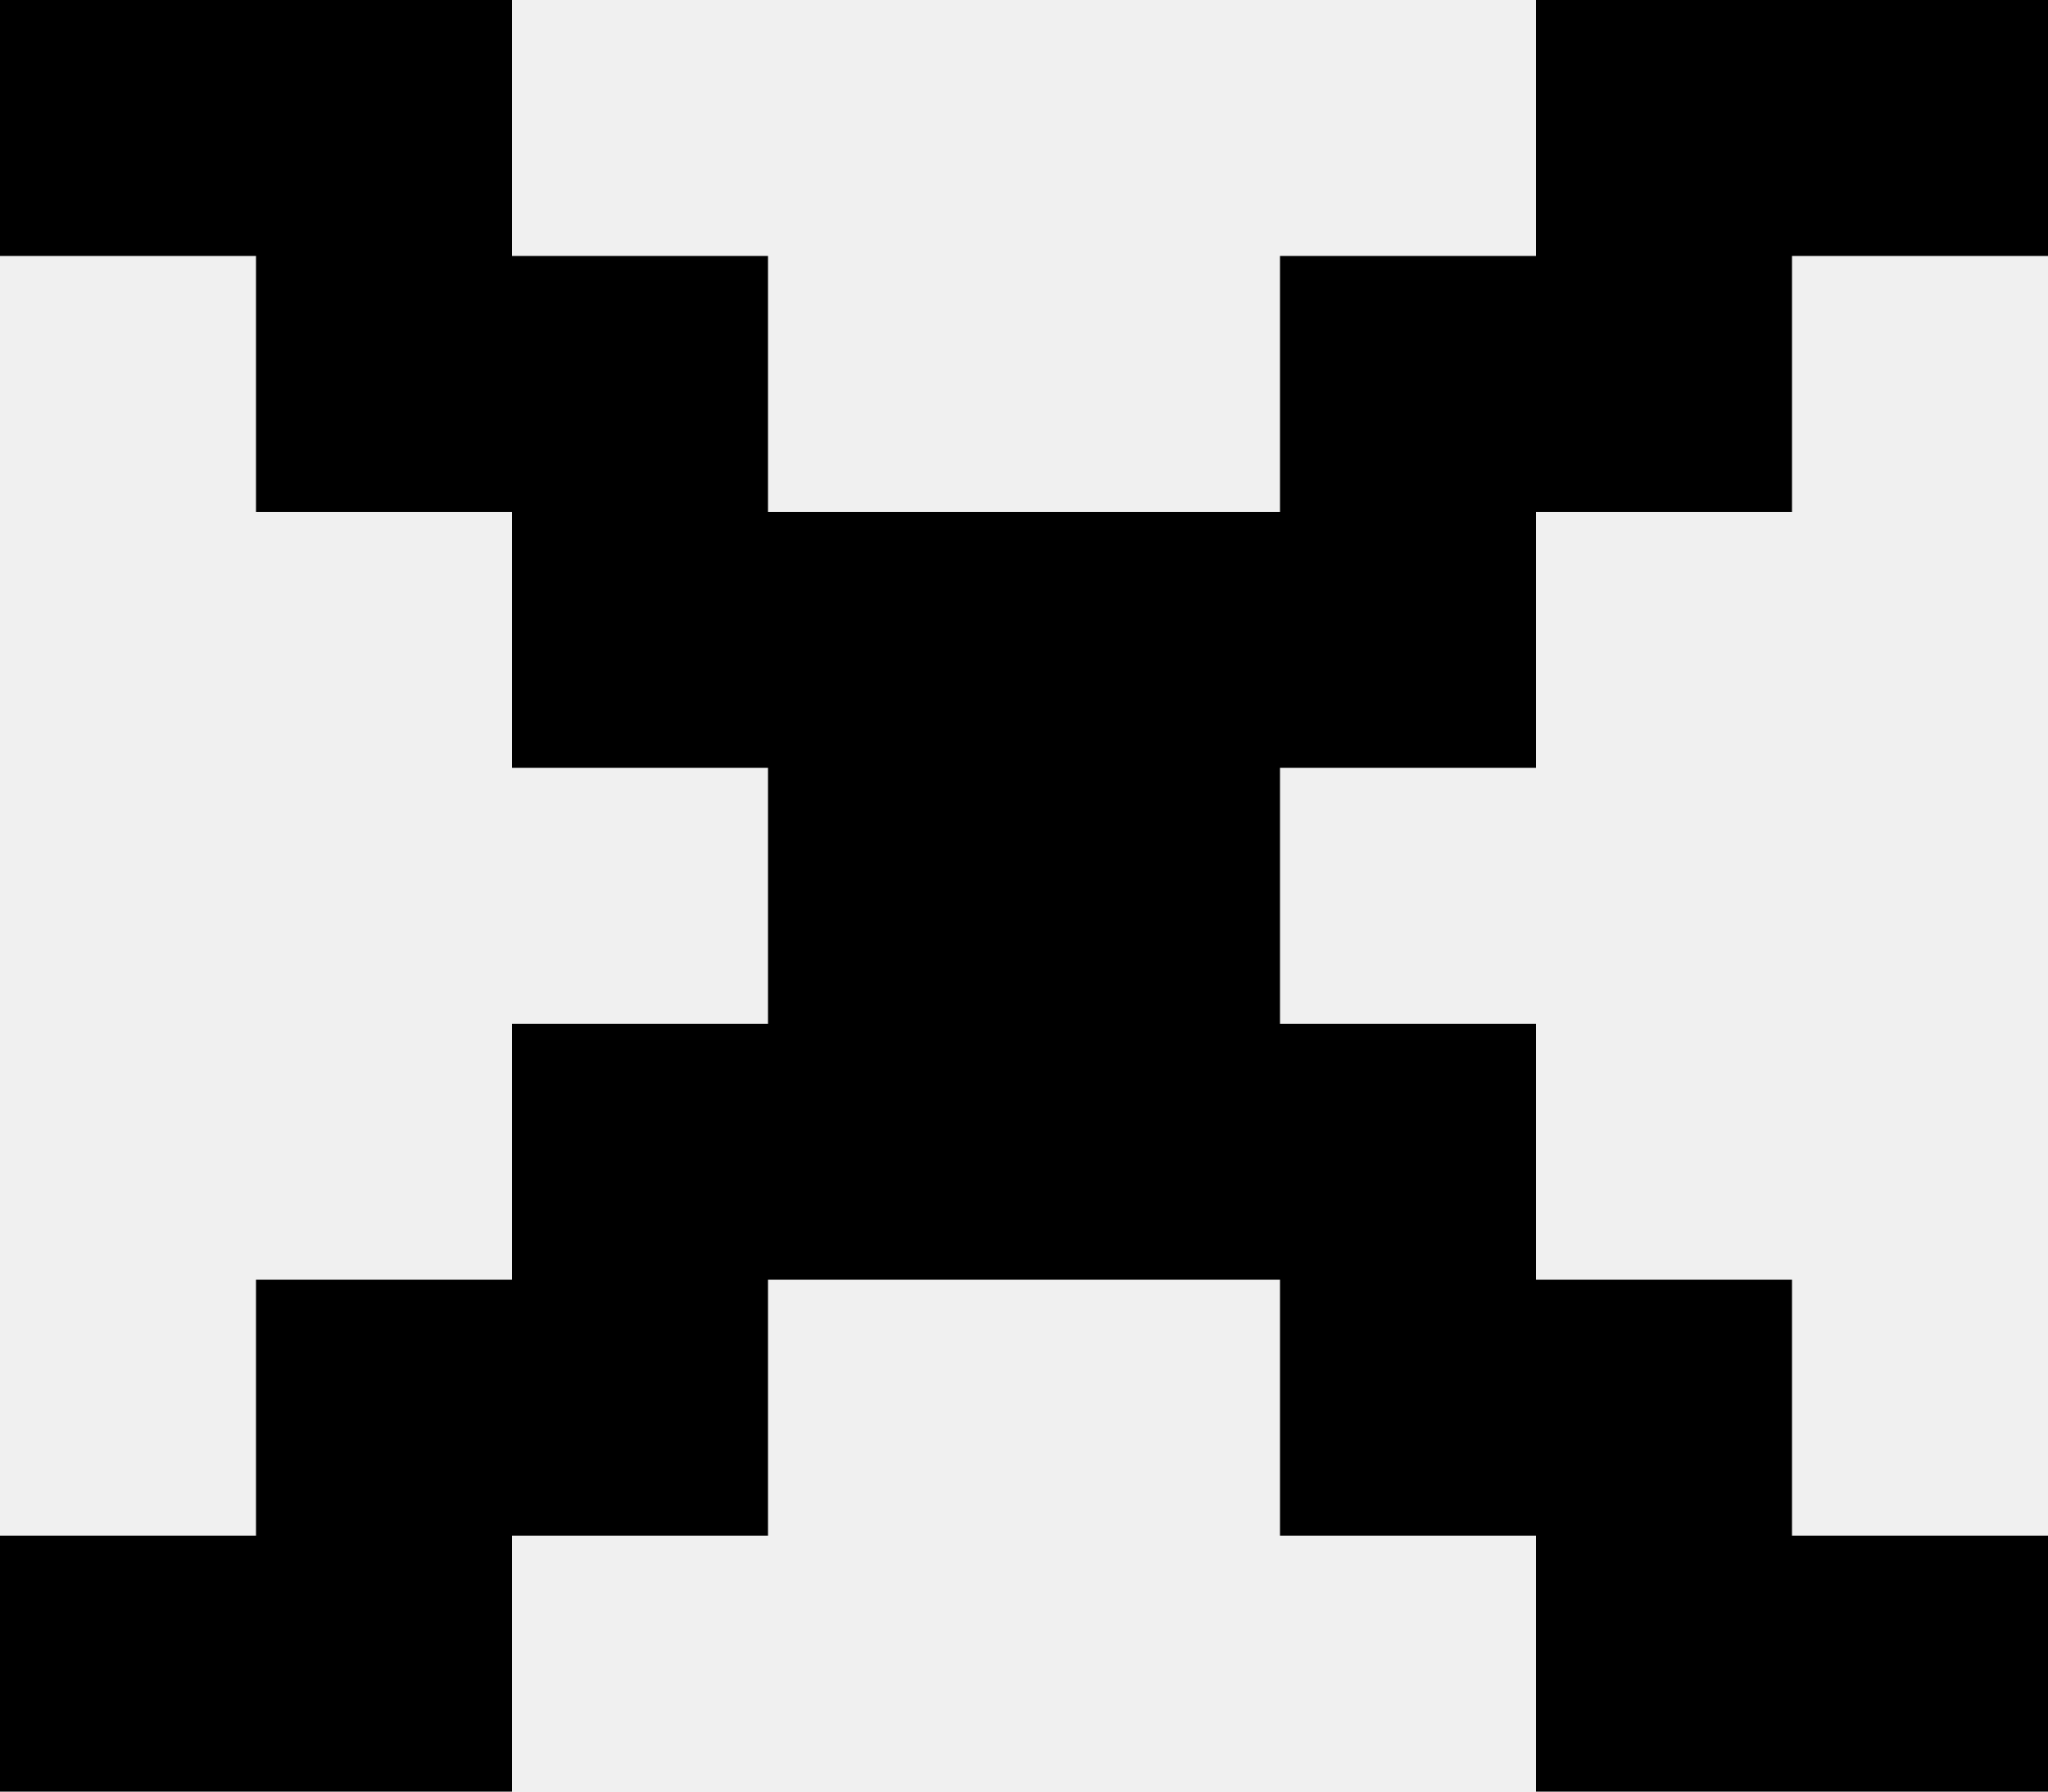
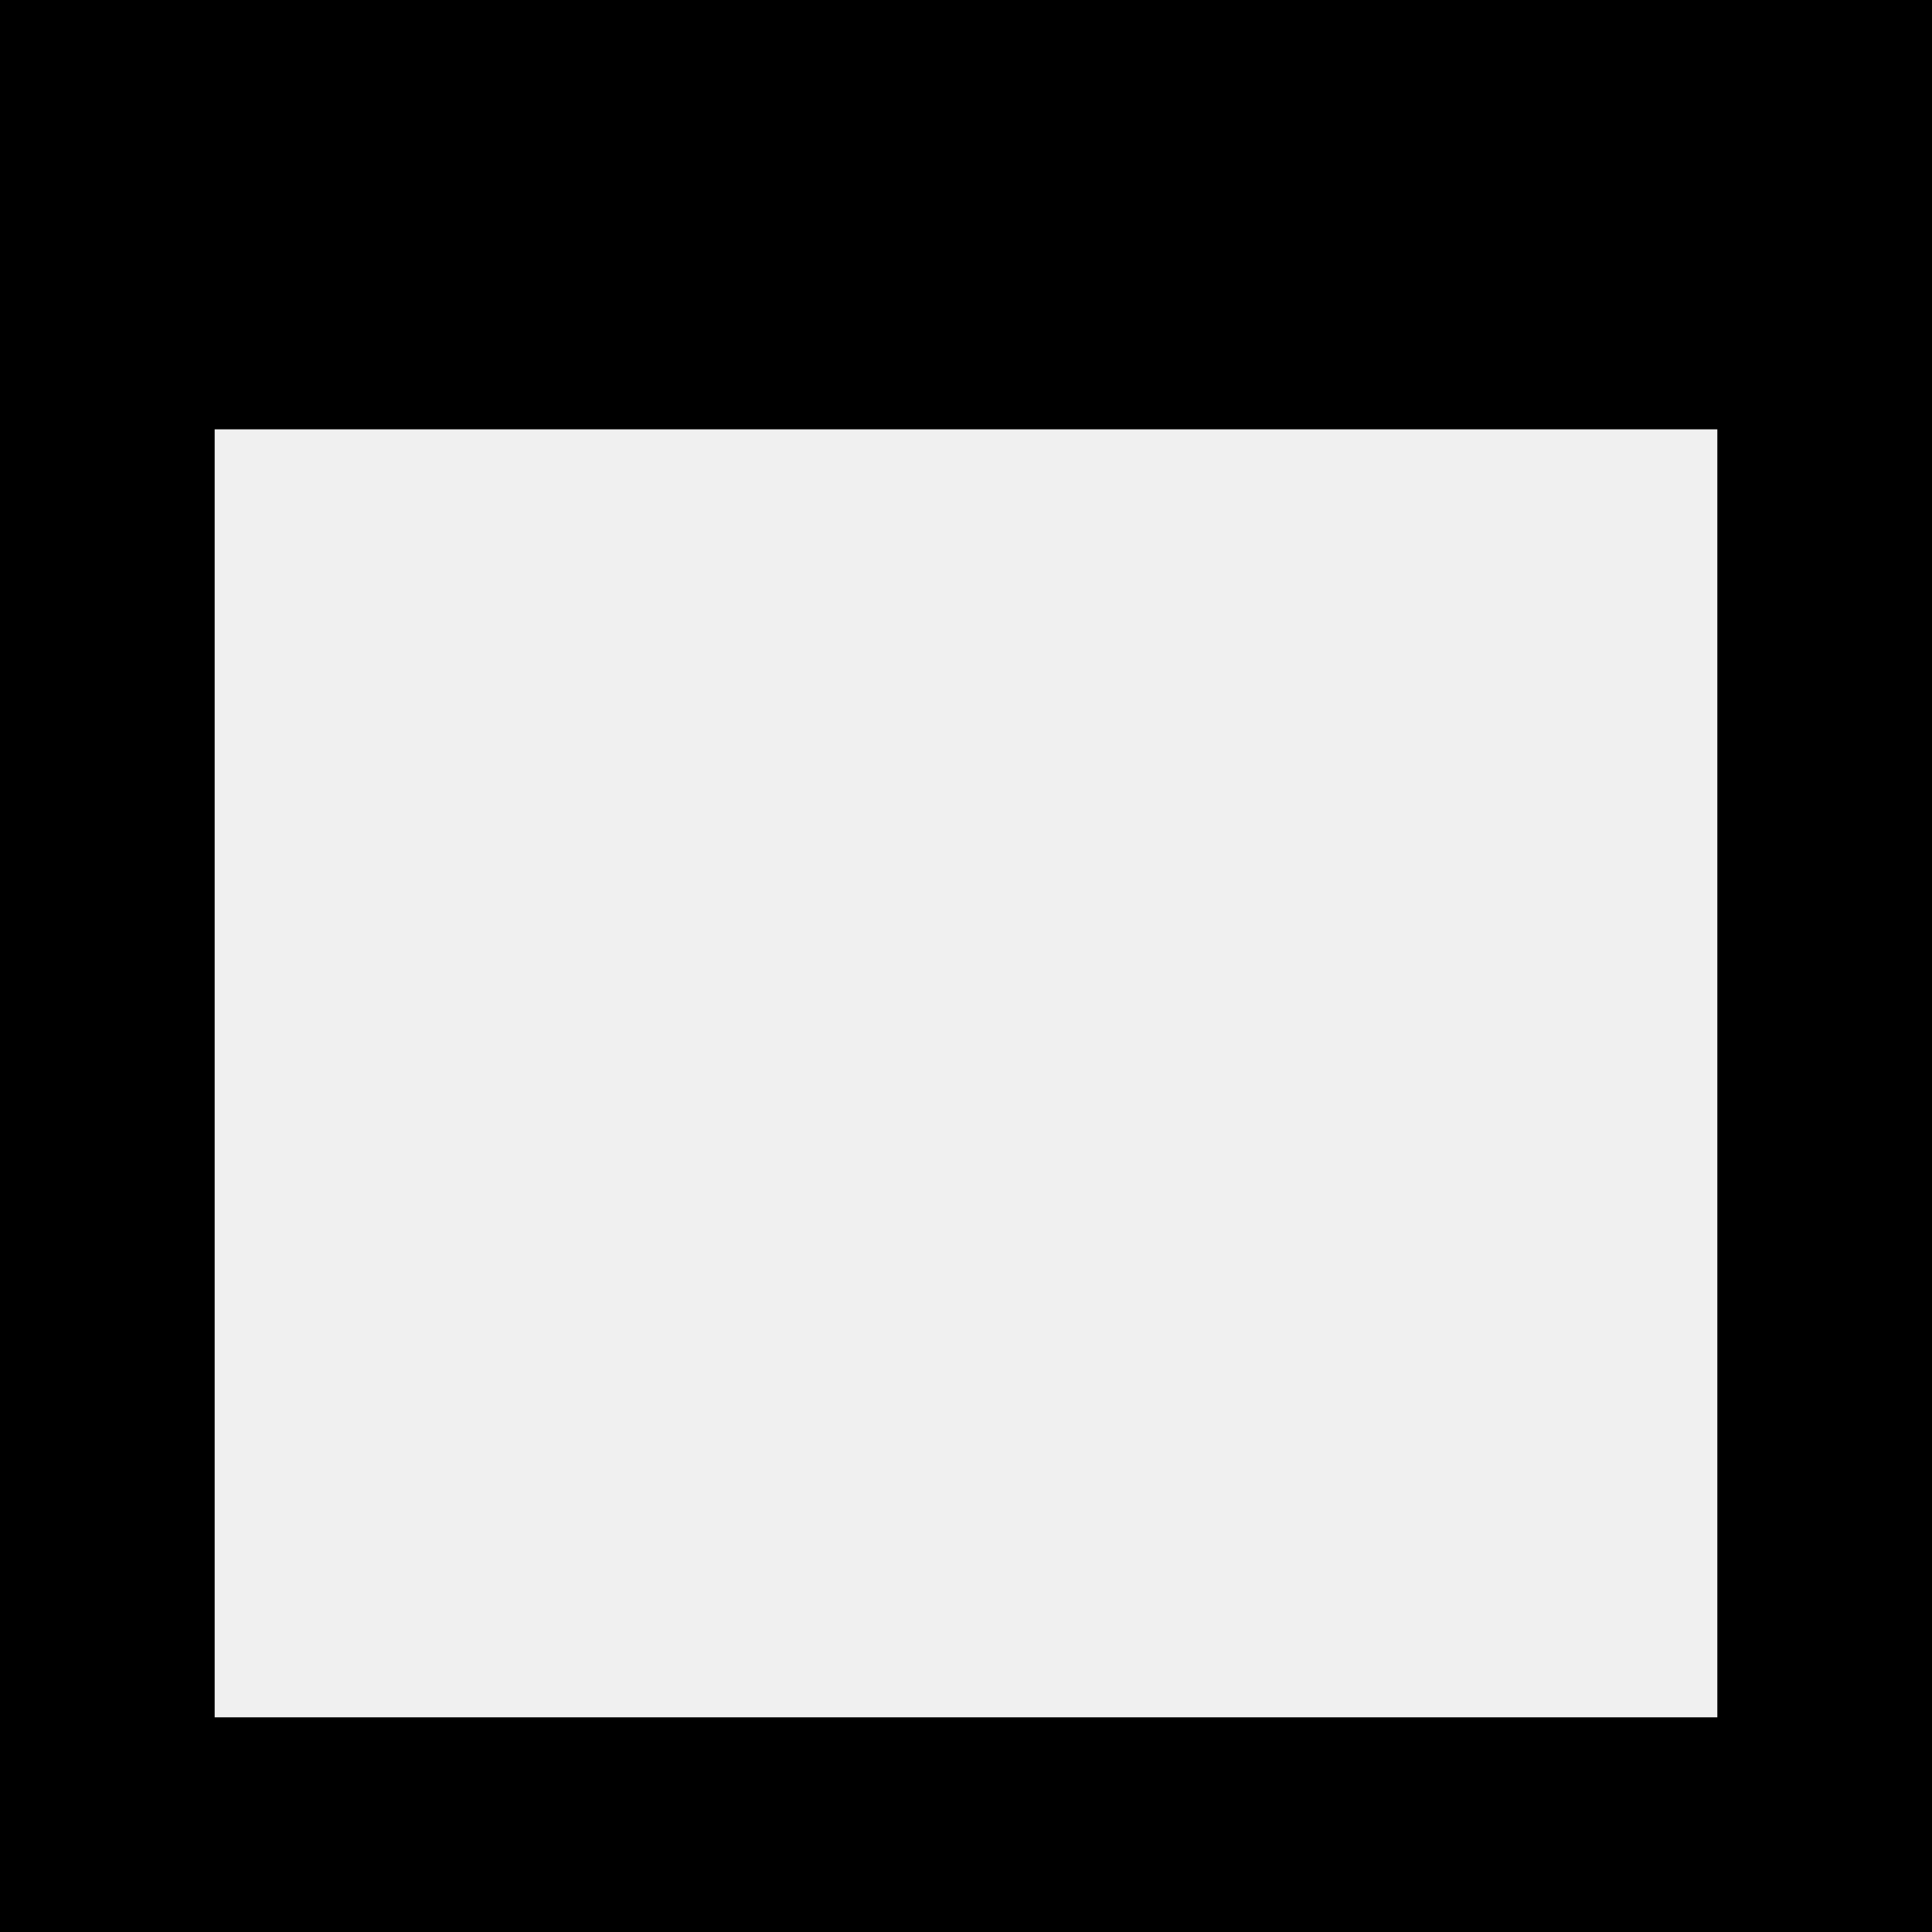
- <svg xmlns="http://www.w3.org/2000/svg" width="8" height="7" viewBox="0 0 8 7" fill="none">
-   <g clip-path="url(#clip0_214_4148)">
-     <path fill-rule="evenodd" clip-rule="evenodd" d="M0 0H2V1H3V2H5V1H6V0H8V1H7V2H6V3H5V4H6V5H7V6H8V7H6V6H5V5H3V6H2V7H0V6H1V5H2V4H3V3H2V2H1V1H0V0Z" fill="black" />
+ <svg xmlns="http://www.w3.org/2000/svg" width="9" height="9" viewBox="0 0 9 9" fill="none">
+   <g clip-path="url(#clip0_214_4146)">
+     <path fill-rule="evenodd" clip-rule="evenodd" d="M9 0H0V9H9V0ZM8 2H1V8H8V2Z" fill="black" />
  </g>
  <defs>
-     <clipPath id="clip0_214_4148">
-       <rect width="8" height="7" fill="white" />
+     <clipPath id="clip0_214_4146">
+       <rect width="9" height="9" fill="white" />
    </clipPath>
  </defs>
</svg>
